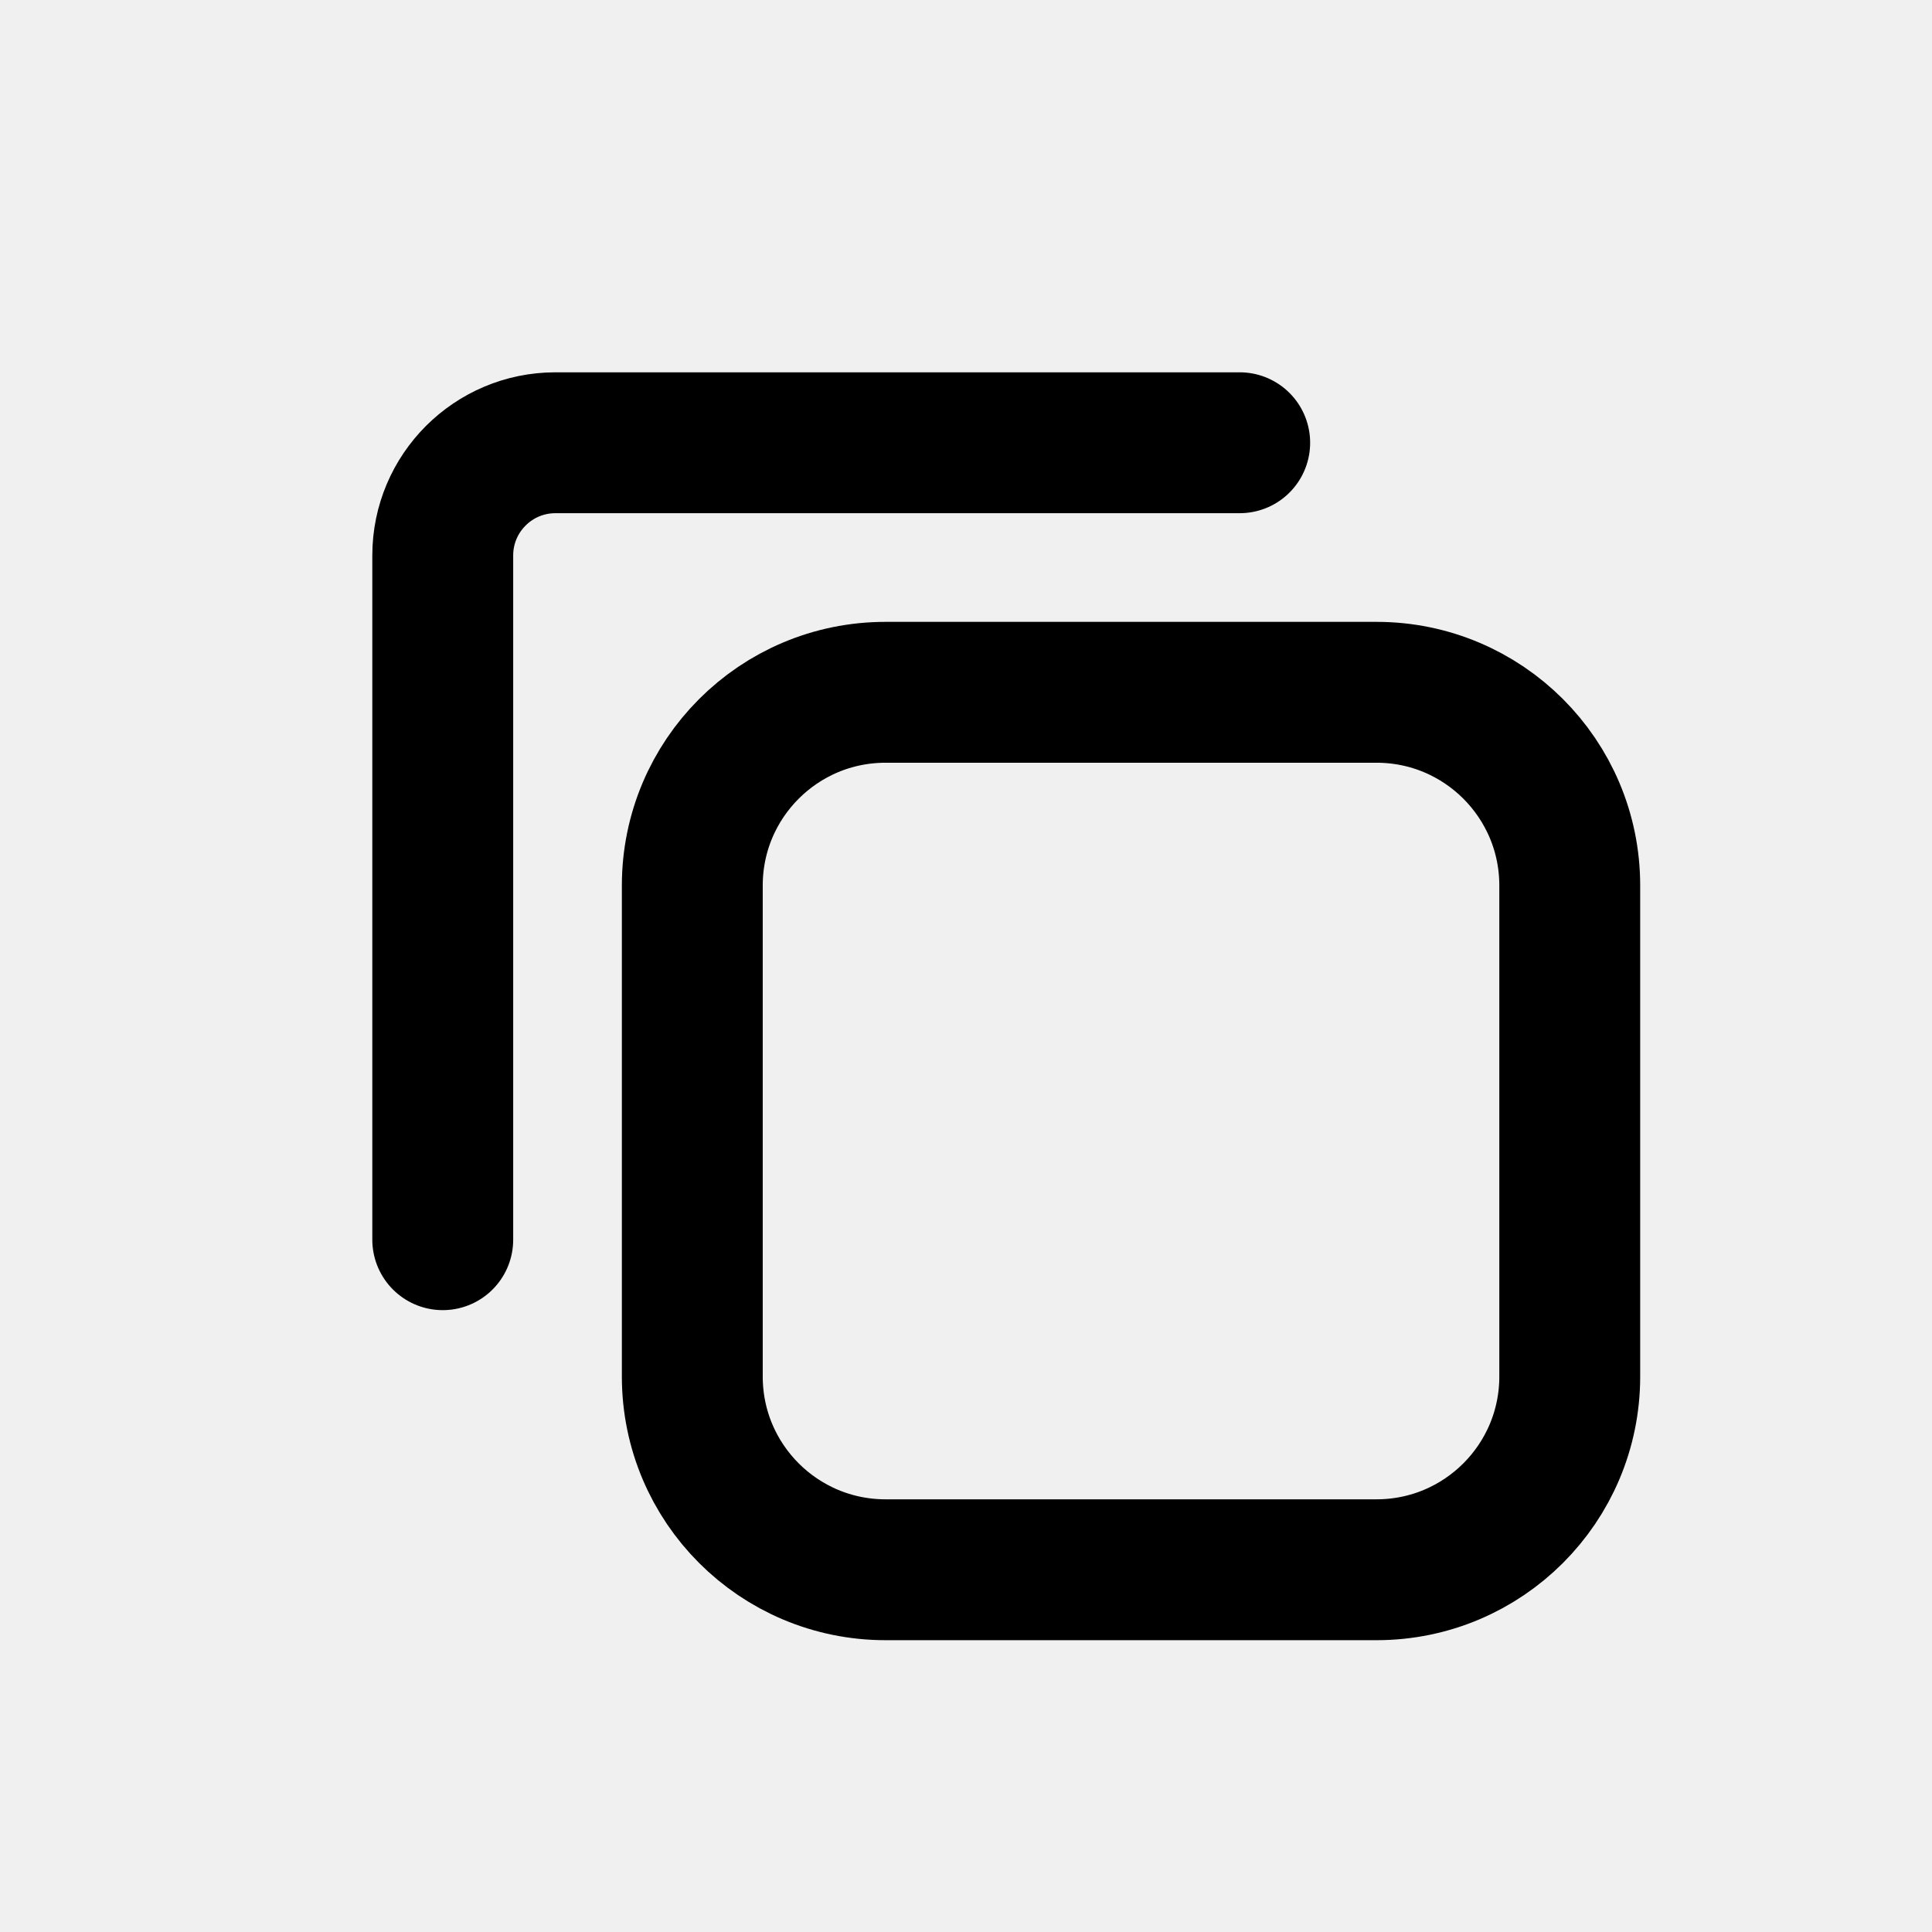
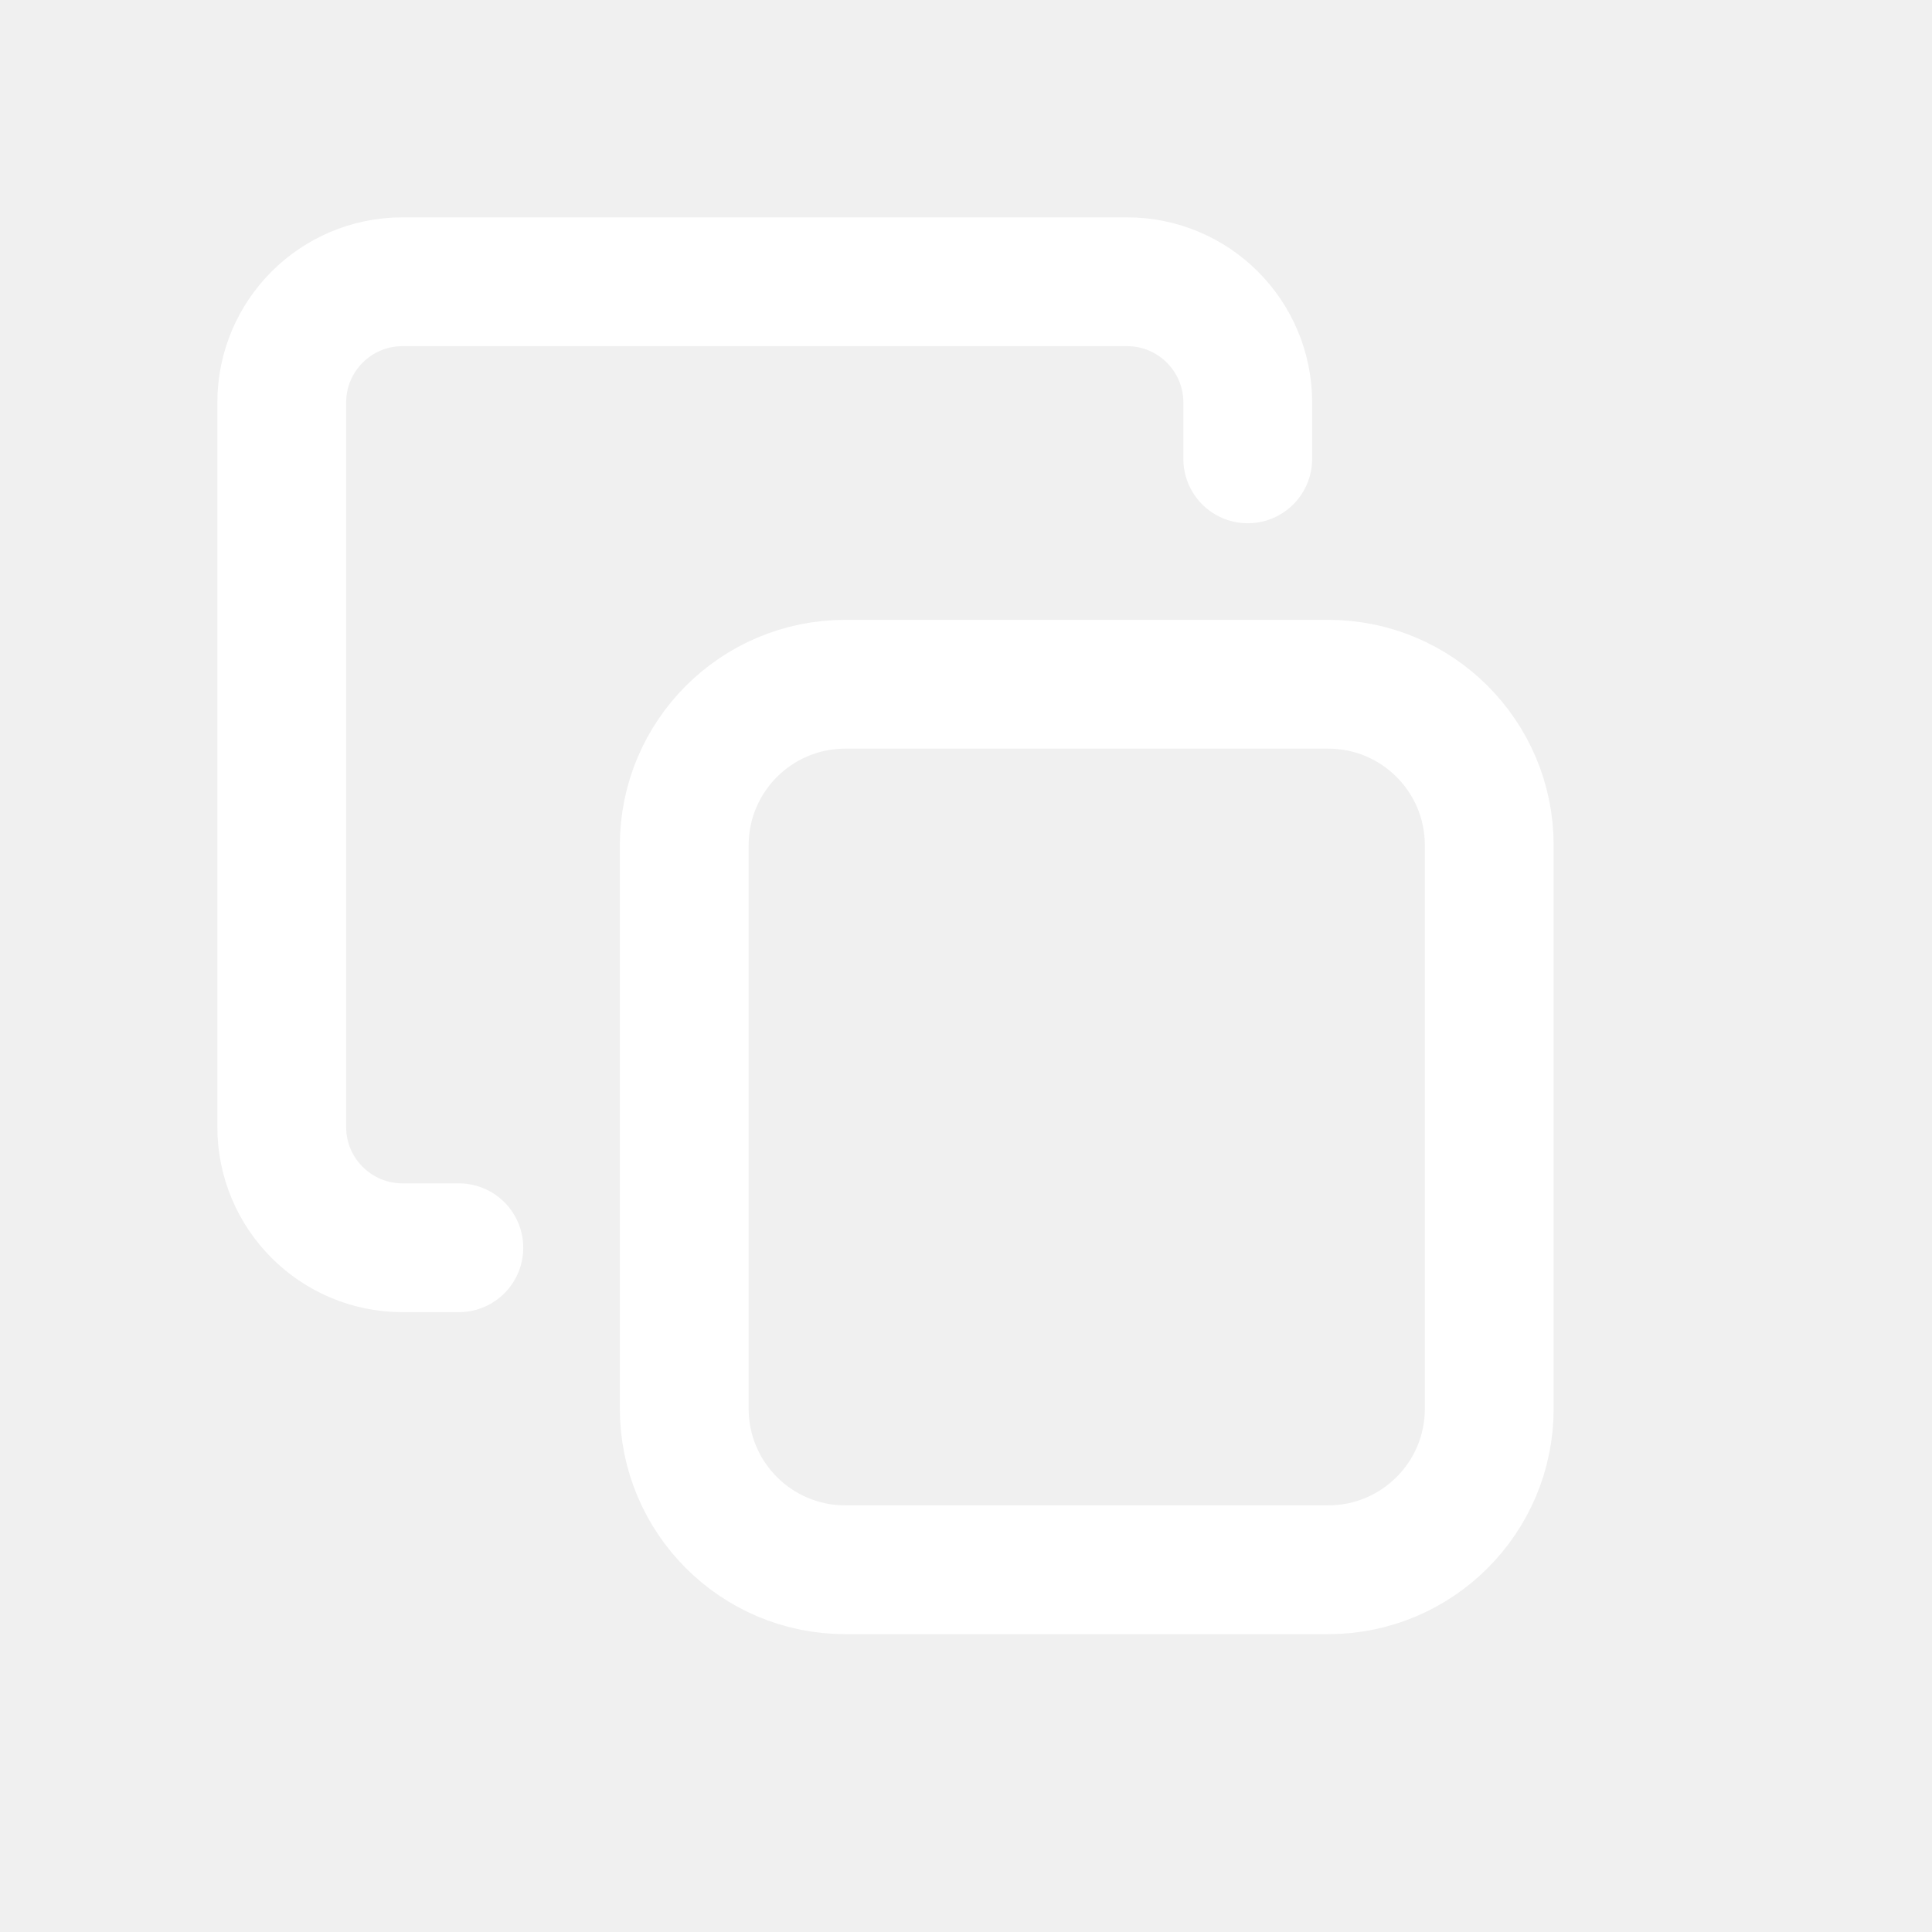
- <svg xmlns="http://www.w3.org/2000/svg" viewBox="0 0 24 24" width="24" height="24">
-   <g stroke-width="1.75" fill="none" stroke="currentColor" stroke-linecap="round" stroke-linejoin="round">
-     <rect x="8.6" y="8.6" width="10.9" height="10.9" rx="2.4" />
-     <path d="M15.4 5.5H6.9a1.4 1.4 0 0 0-1.4 1.4v8.5" />
+ <svg xmlns="http://www.w3.org/2000/svg" viewBox="0 0 24 24" width="240" height="240">
+   <g fill="none" stroke="#FFFFFF" stroke-width="1.6" stroke-linejoin="round" stroke-linecap="round">
+     <rect x="8.5" y="8.5" width="10" height="11" rx="2" />
+     <path d="M5.7 15.5H5A1.5 1.5 0 0 1 3.5 14V5A1.5 1.5 0 0 1 5 3.5h9A1.5 1.5 0 0 1 15.5 5v.7" />
  </g>
</svg>
